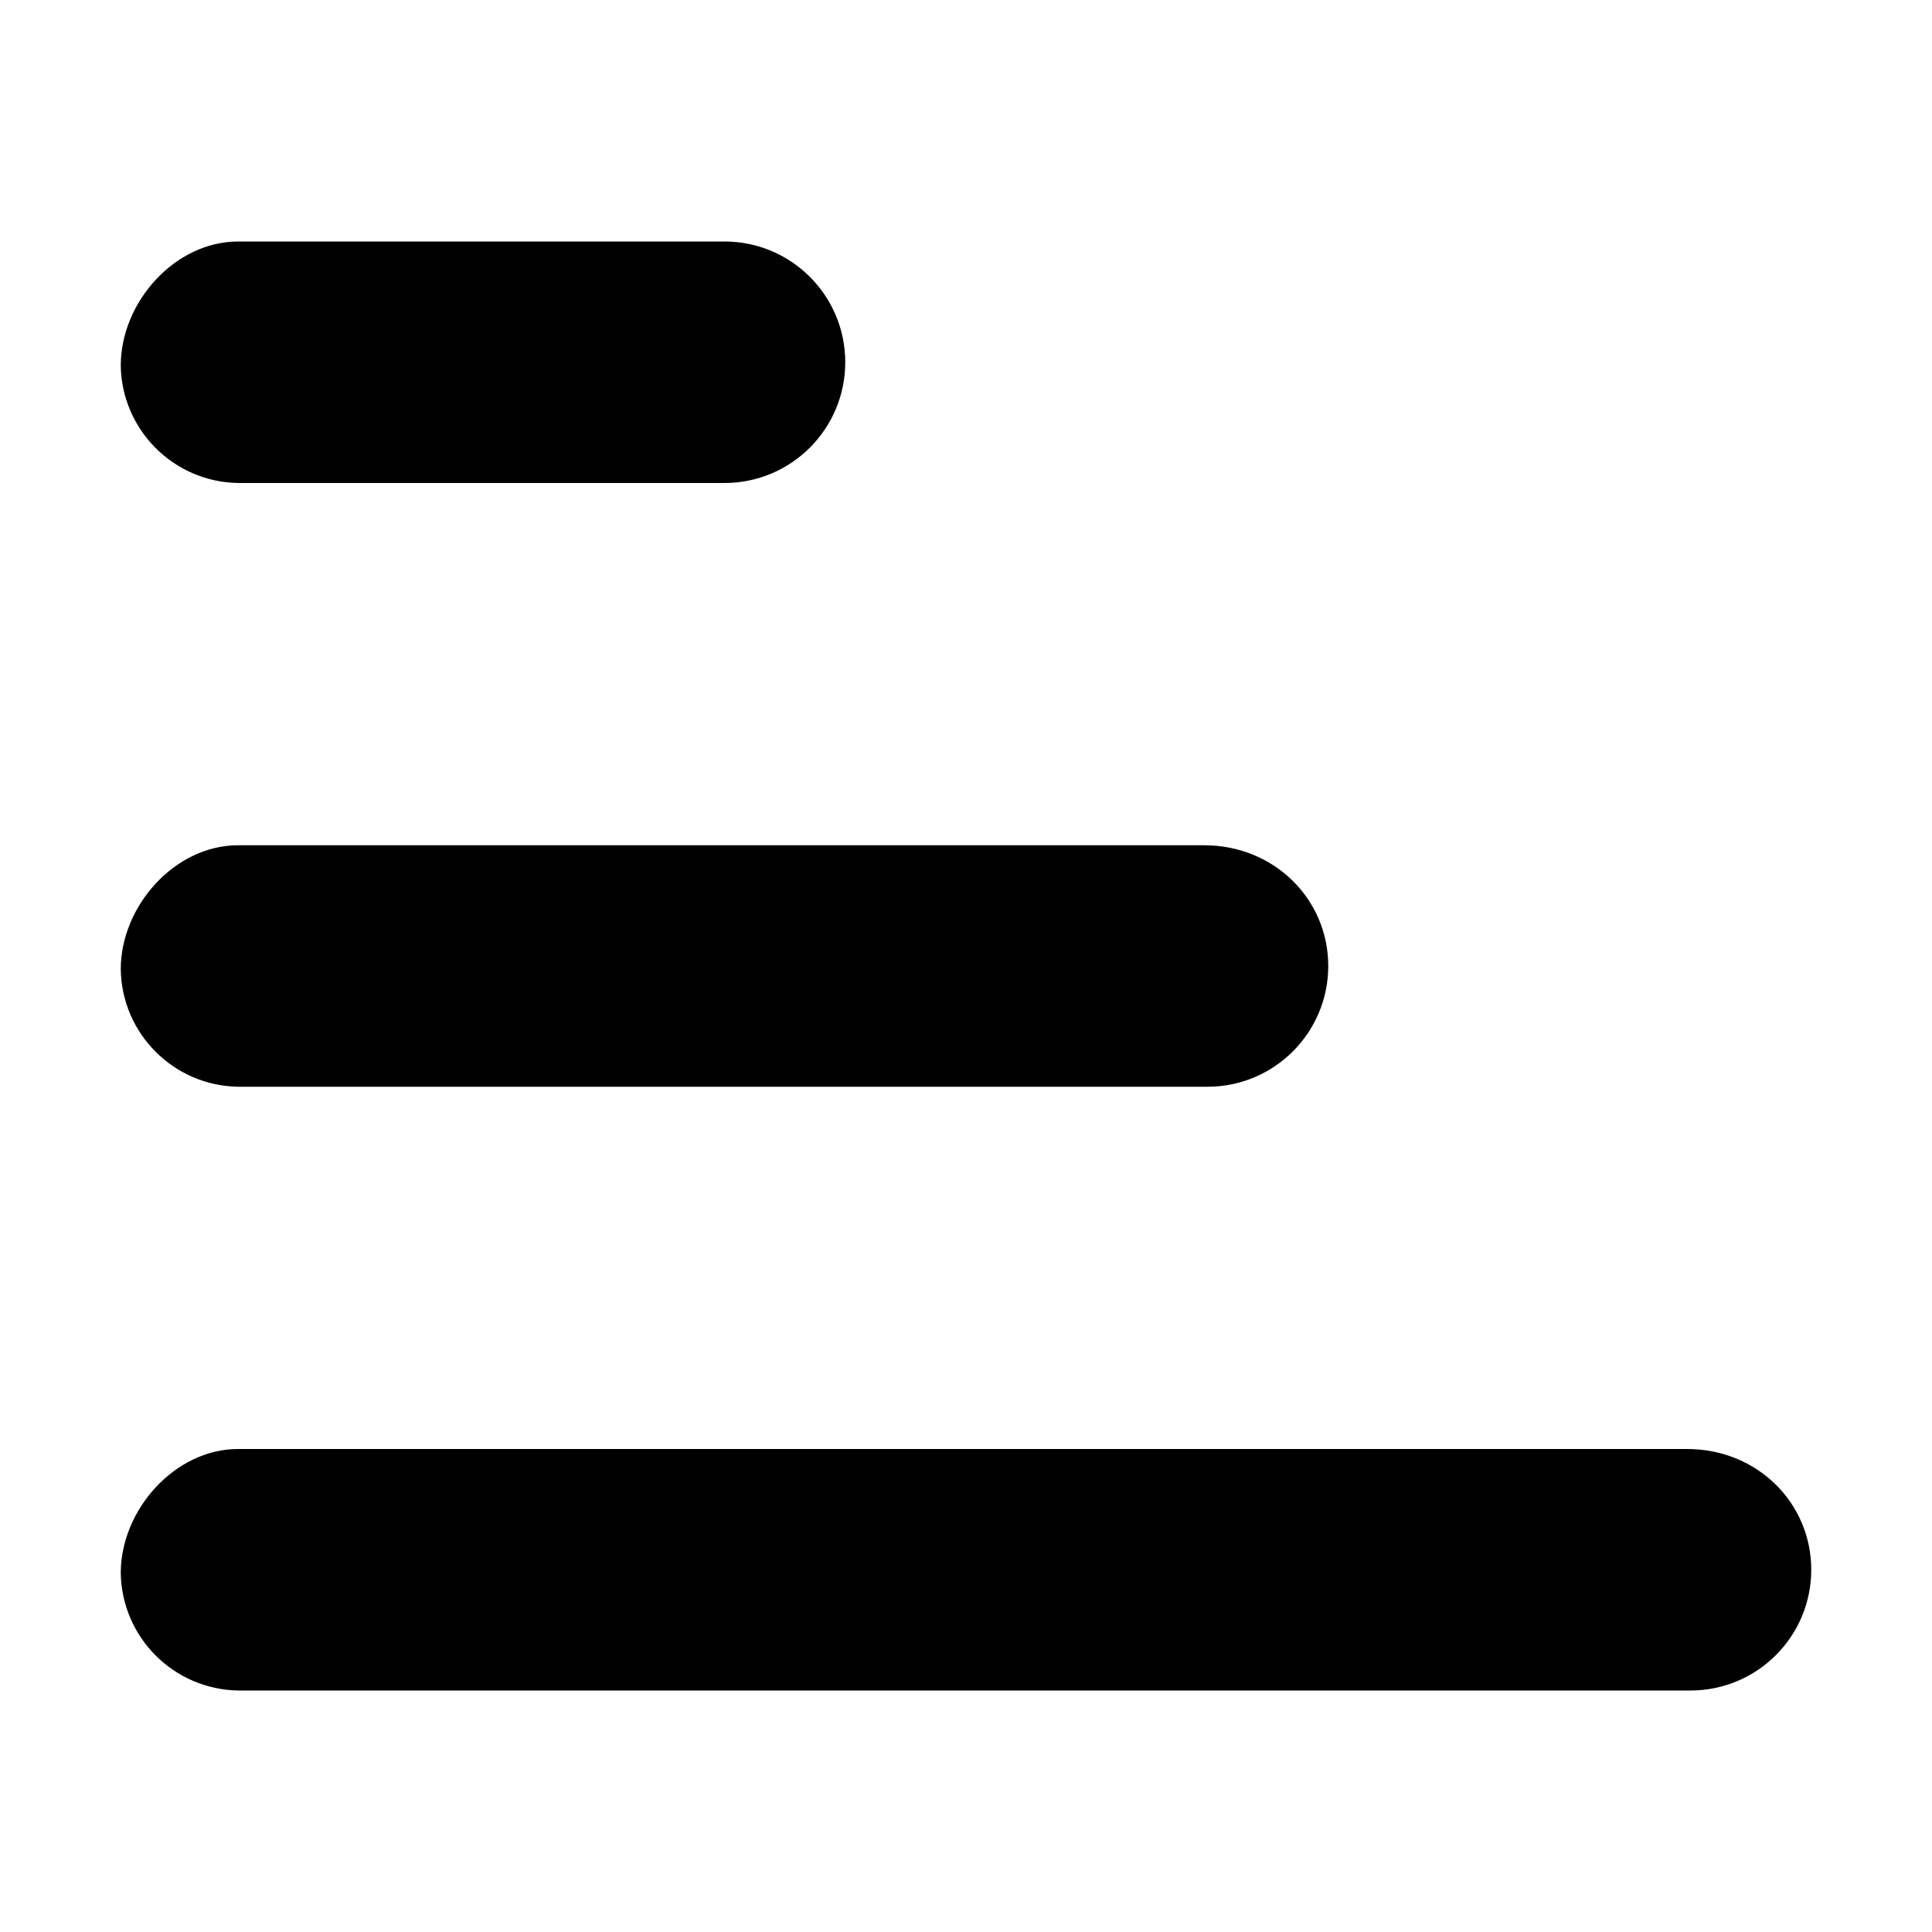
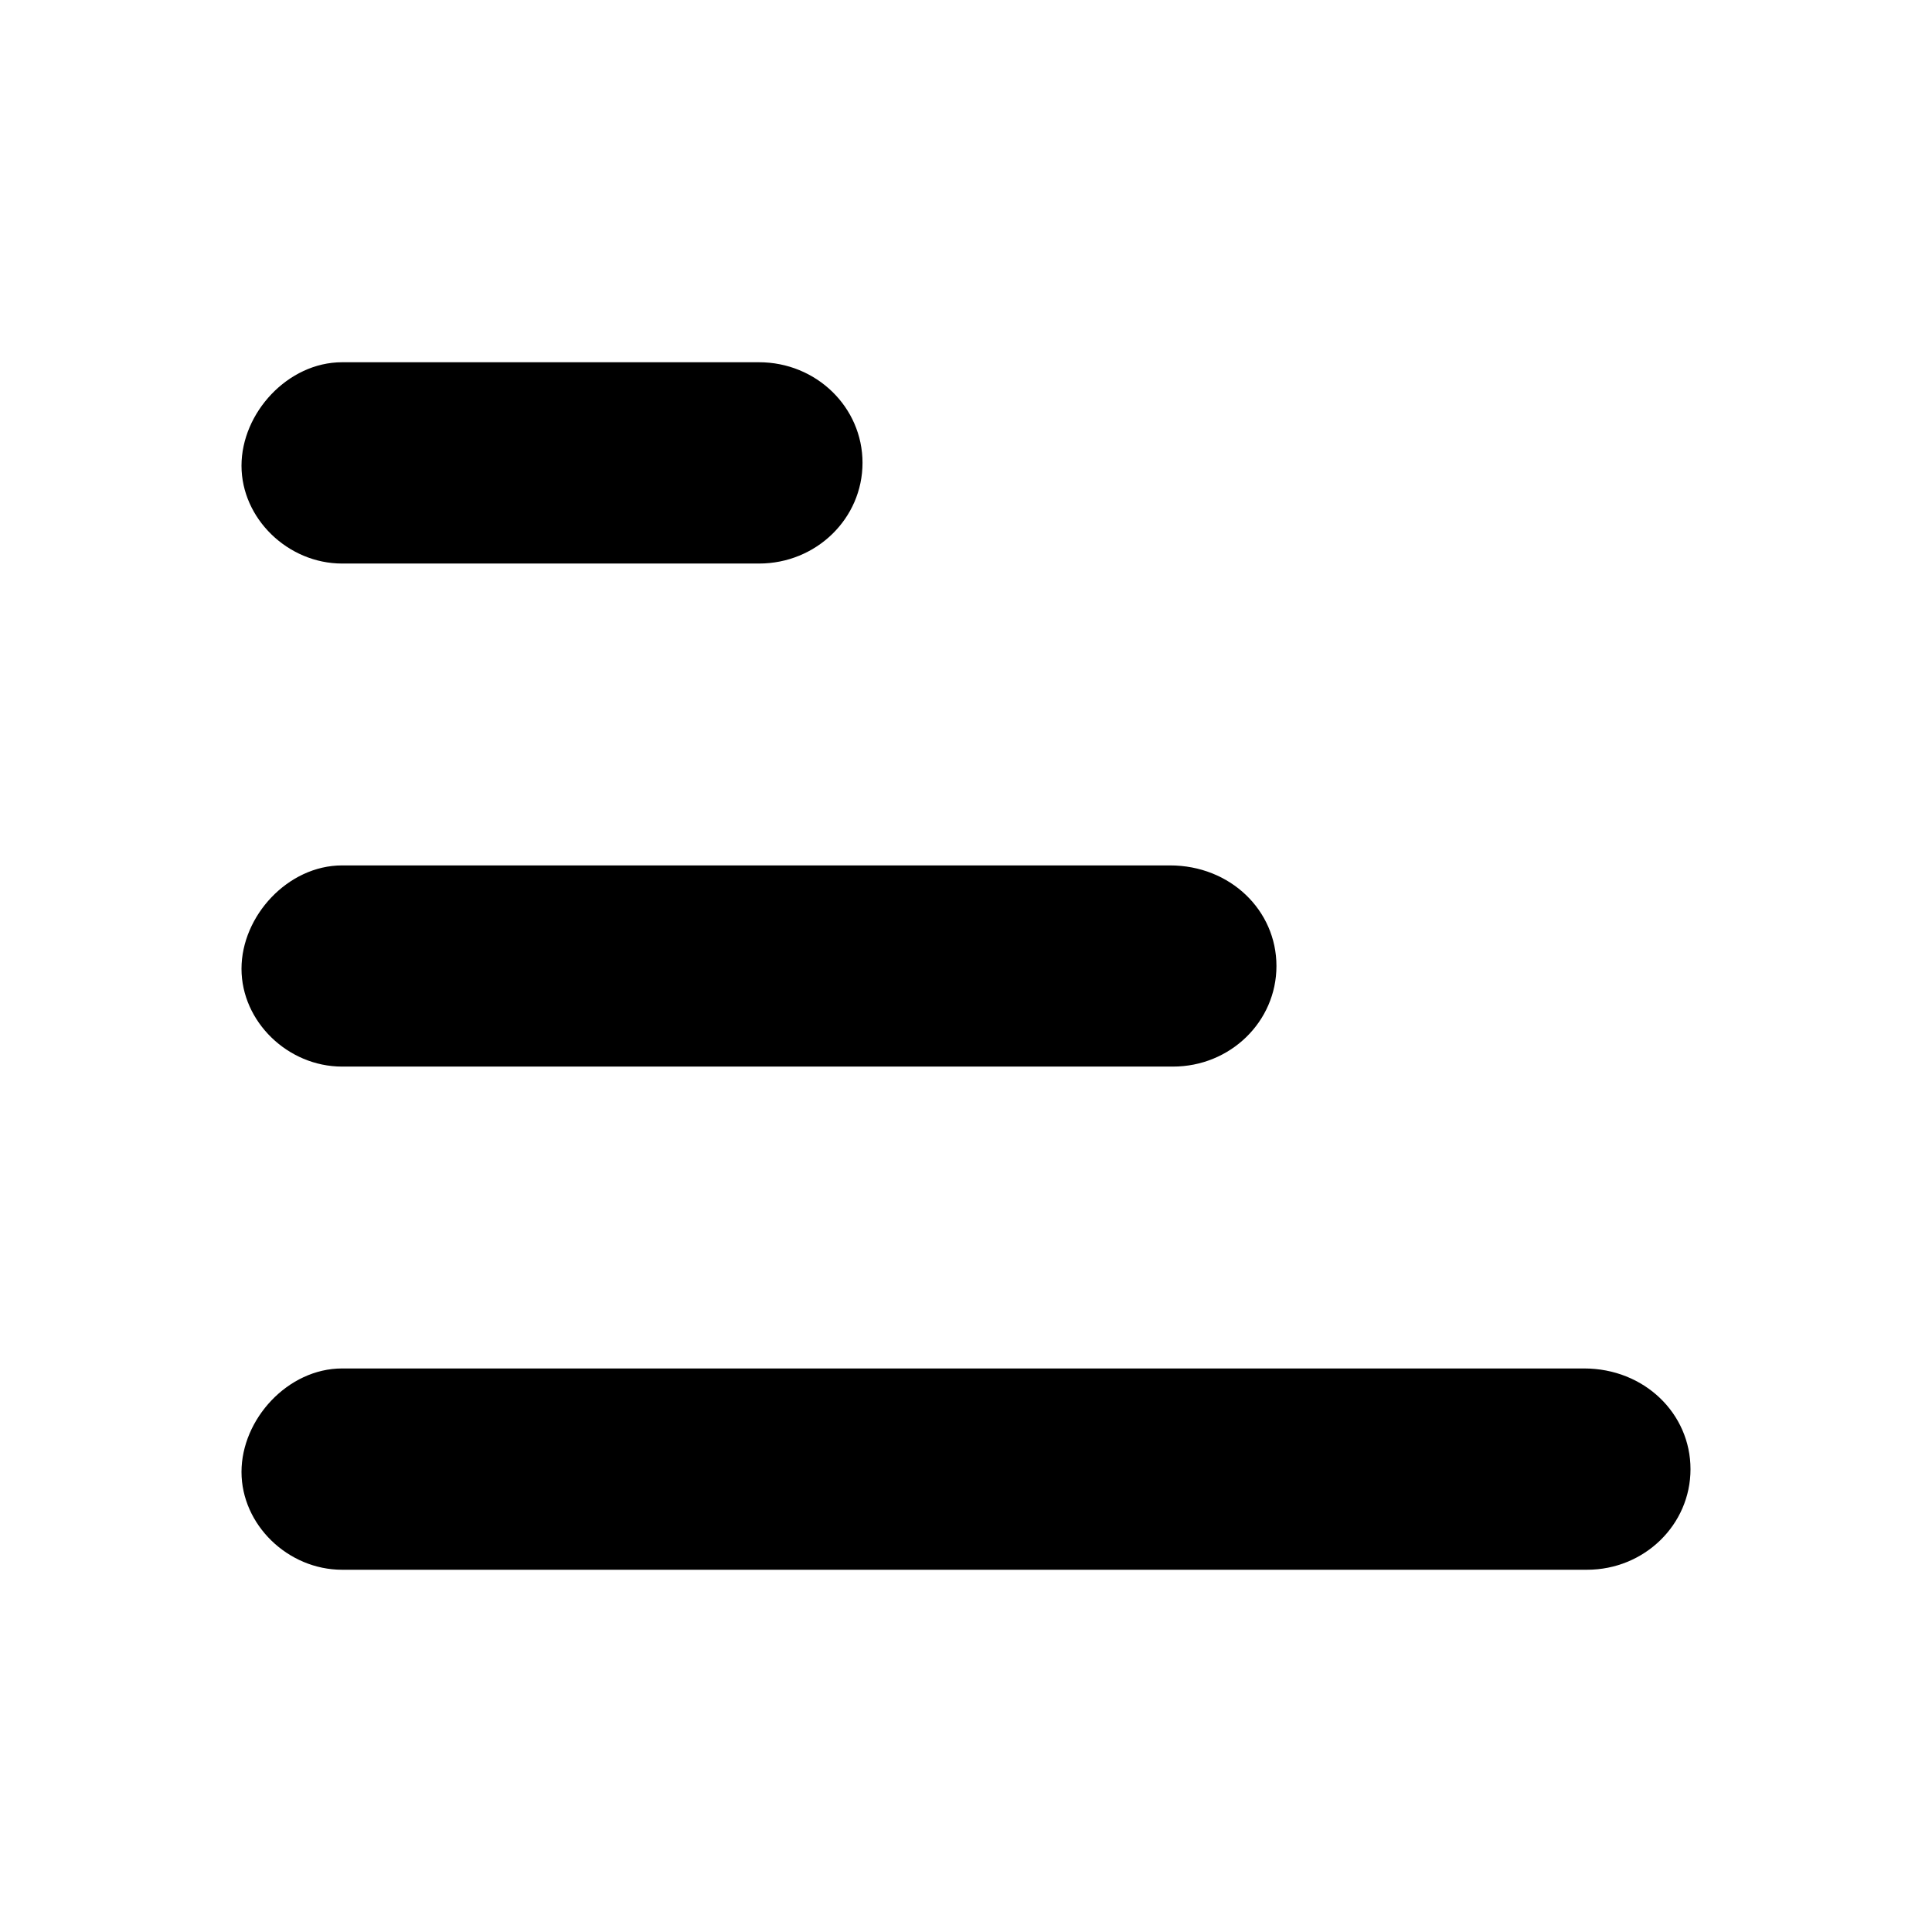
- <svg xmlns="http://www.w3.org/2000/svg" width="16" height="16" viewBox="0 0 16 16">
-   <path d="M10 9H1.972A.988.988 0 0 1 1 8.028C1 7.503 1.448 7 1.972 7h8C10.553 7 11 7.447 11 8a1 1 0 0 1-1 1ZM6 4H1.972A.988.988 0 0 1 1 3.028C1 2.503 1.448 2 1.972 2H6a.999.999 0 1 1 0 2Zm8 10H1.972A.989.989 0 0 1 1 13.028c0-.524.448-1.028.972-1.028h12c.581 0 1.028.447 1.028 1a1 1 0 0 1-1 1Z" />
+ <svg xmlns="http://www.w3.org/2000/svg" width="16" height="16" viewBox="0 0 16 16" fill="none">
+   <path d="M9.714 8.833H2.833C2.384 8.833 2 8.461 2 8.023C2 7.586 2.384 7.167 2.833 7.167H9.69C10.188 7.167 10.571 7.539 10.571 8C10.571 8.461 10.188 8.833 9.714 8.833ZM6.286 4.667H2.833C2.384 4.667 2 4.294 2 3.857C2 3.419 2.384 3 2.833 3H6.286C6.76 3 7.143 3.372 7.143 3.833C7.143 4.294 6.76 4.667 6.286 4.667ZM13.143 13H2.833C2.384 13 2 12.627 2 12.19C2 11.753 2.384 11.333 2.833 11.333H13.119C13.617 11.333 14 11.706 14 12.167C14 12.628 13.617 13 13.143 13Z" fill="black" />
</svg>
